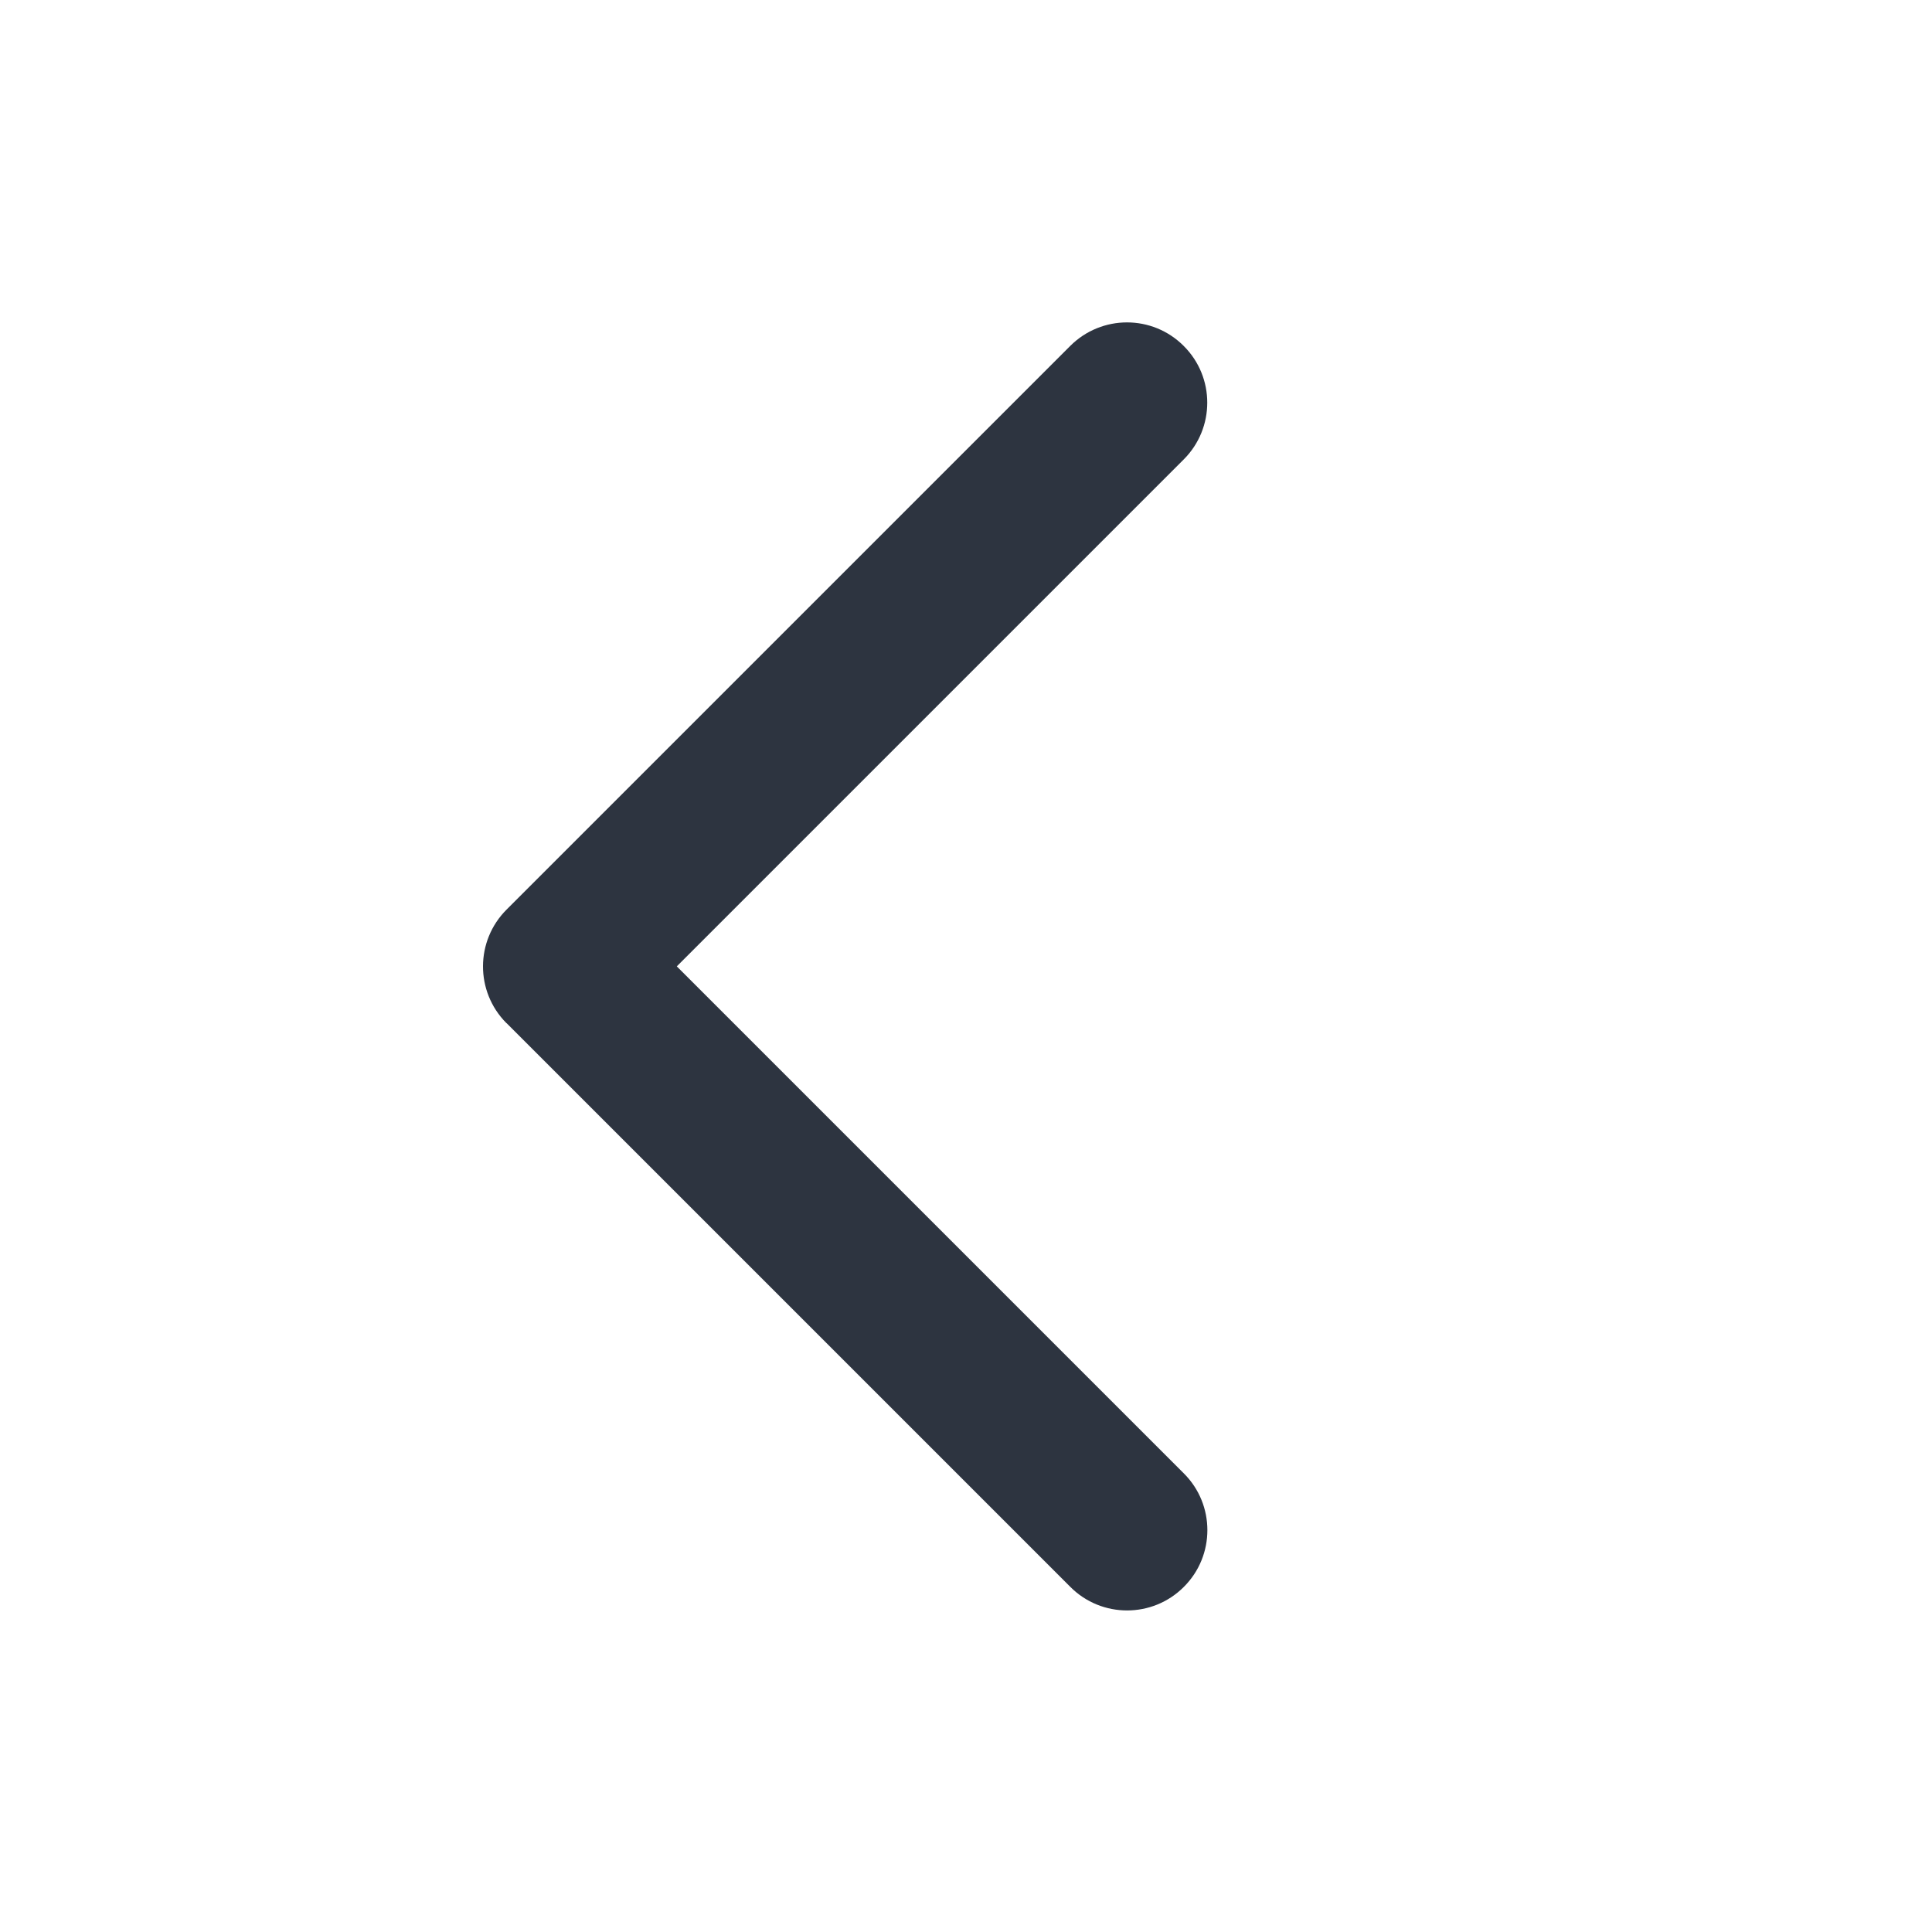
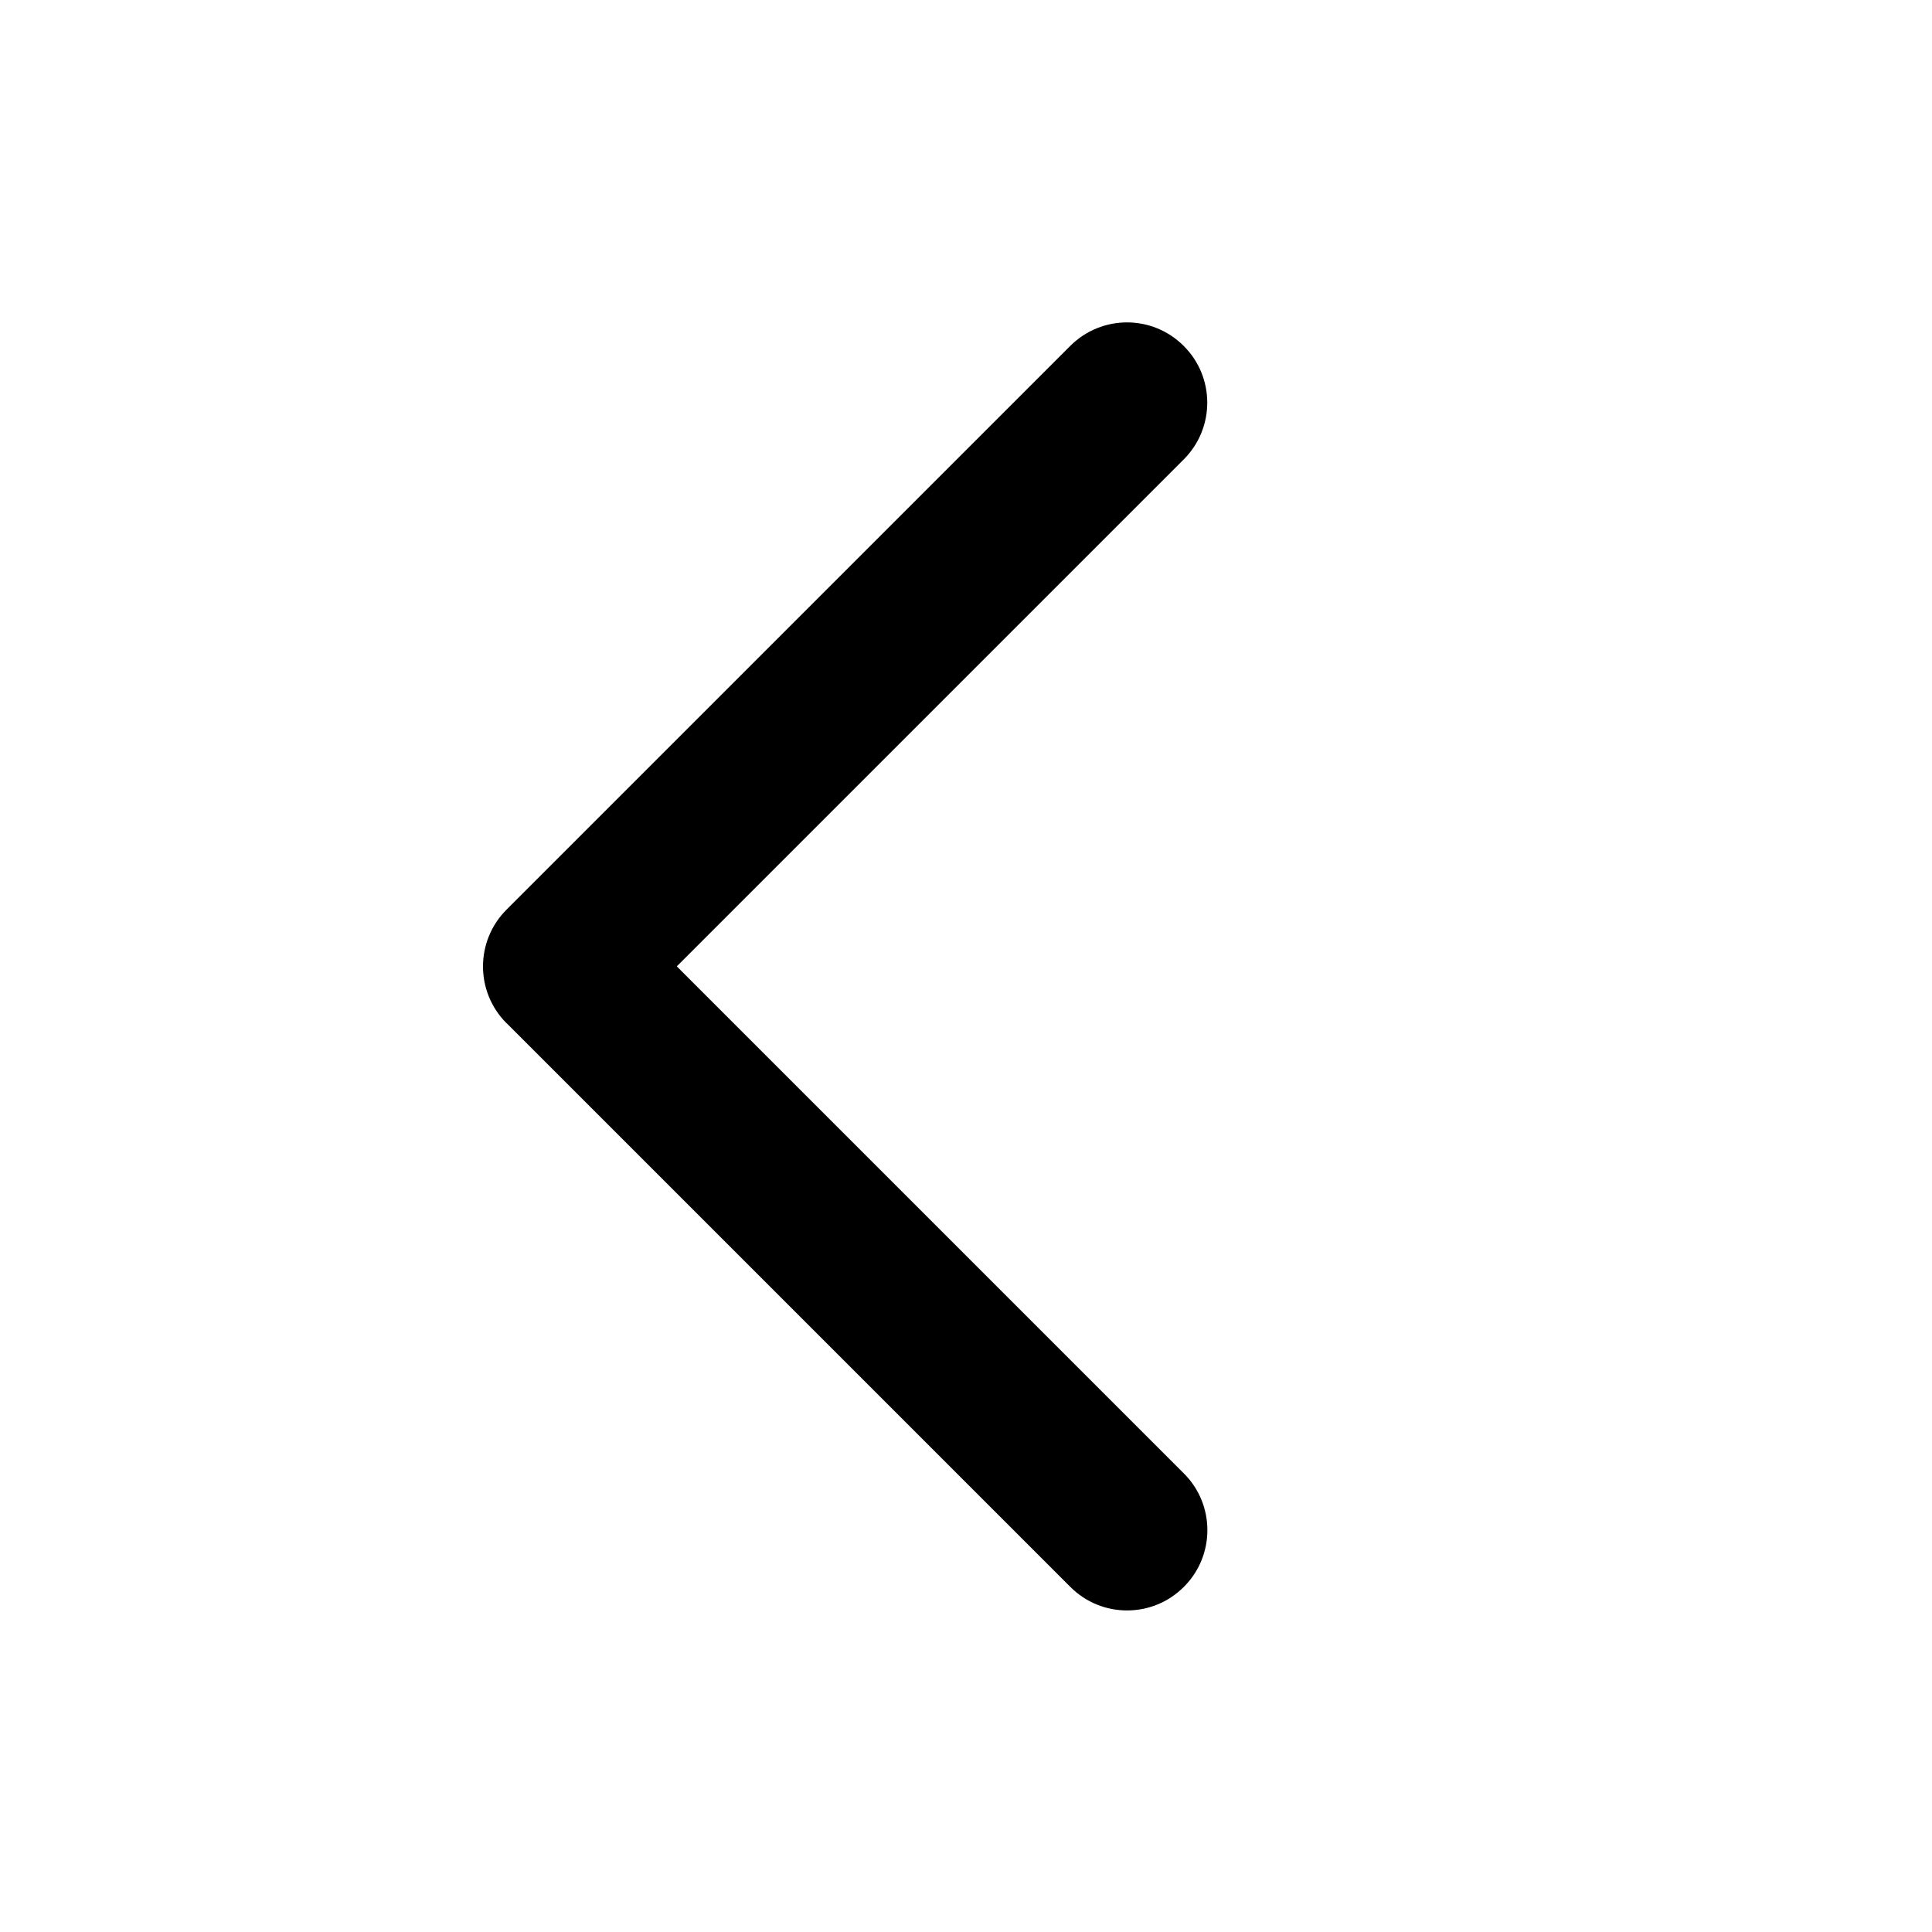
- <svg xmlns="http://www.w3.org/2000/svg" width="16" height="16" viewBox="0 0 16 16" fill="none">
-   <path fill-rule="evenodd" clip-rule="evenodd" d="M9.803 3.805C10.063 3.545 10.063 3.124 9.803 2.865C9.544 2.605 9.123 2.605 8.863 2.865L4.195 7.533C3.936 7.792 3.935 8.211 4.192 8.471C4.193 8.472 4.195 8.473 4.196 8.474L8.864 13.142C9.123 13.402 9.545 13.402 9.804 13.142C10.064 12.883 10.064 12.461 9.804 12.202L5.605 8.003L9.803 3.805Z" fill="#2D3440" />
+ <svg xmlns="http://www.w3.org/2000/svg" class="arrow-left" width="16" height="16" viewBox="0 0 16 16" aria-hidden="true" focusable="false" fill="currentColor">
+   <path fill-rule="evenodd" clip-rule="evenodd" d="M9.803 3.805C10.063 3.545 10.063 3.124 9.803 2.865C9.544 2.605 9.123 2.605 8.863 2.865L4.195 7.533C3.936 7.792 3.935 8.211 4.192 8.471C4.193 8.472 4.195 8.473 4.196 8.474L8.864 13.142C9.123 13.402 9.545 13.402 9.804 13.142C10.064 12.883 10.064 12.461 9.804 12.202L5.605 8.003L9.803 3.805Z" />
</svg>
